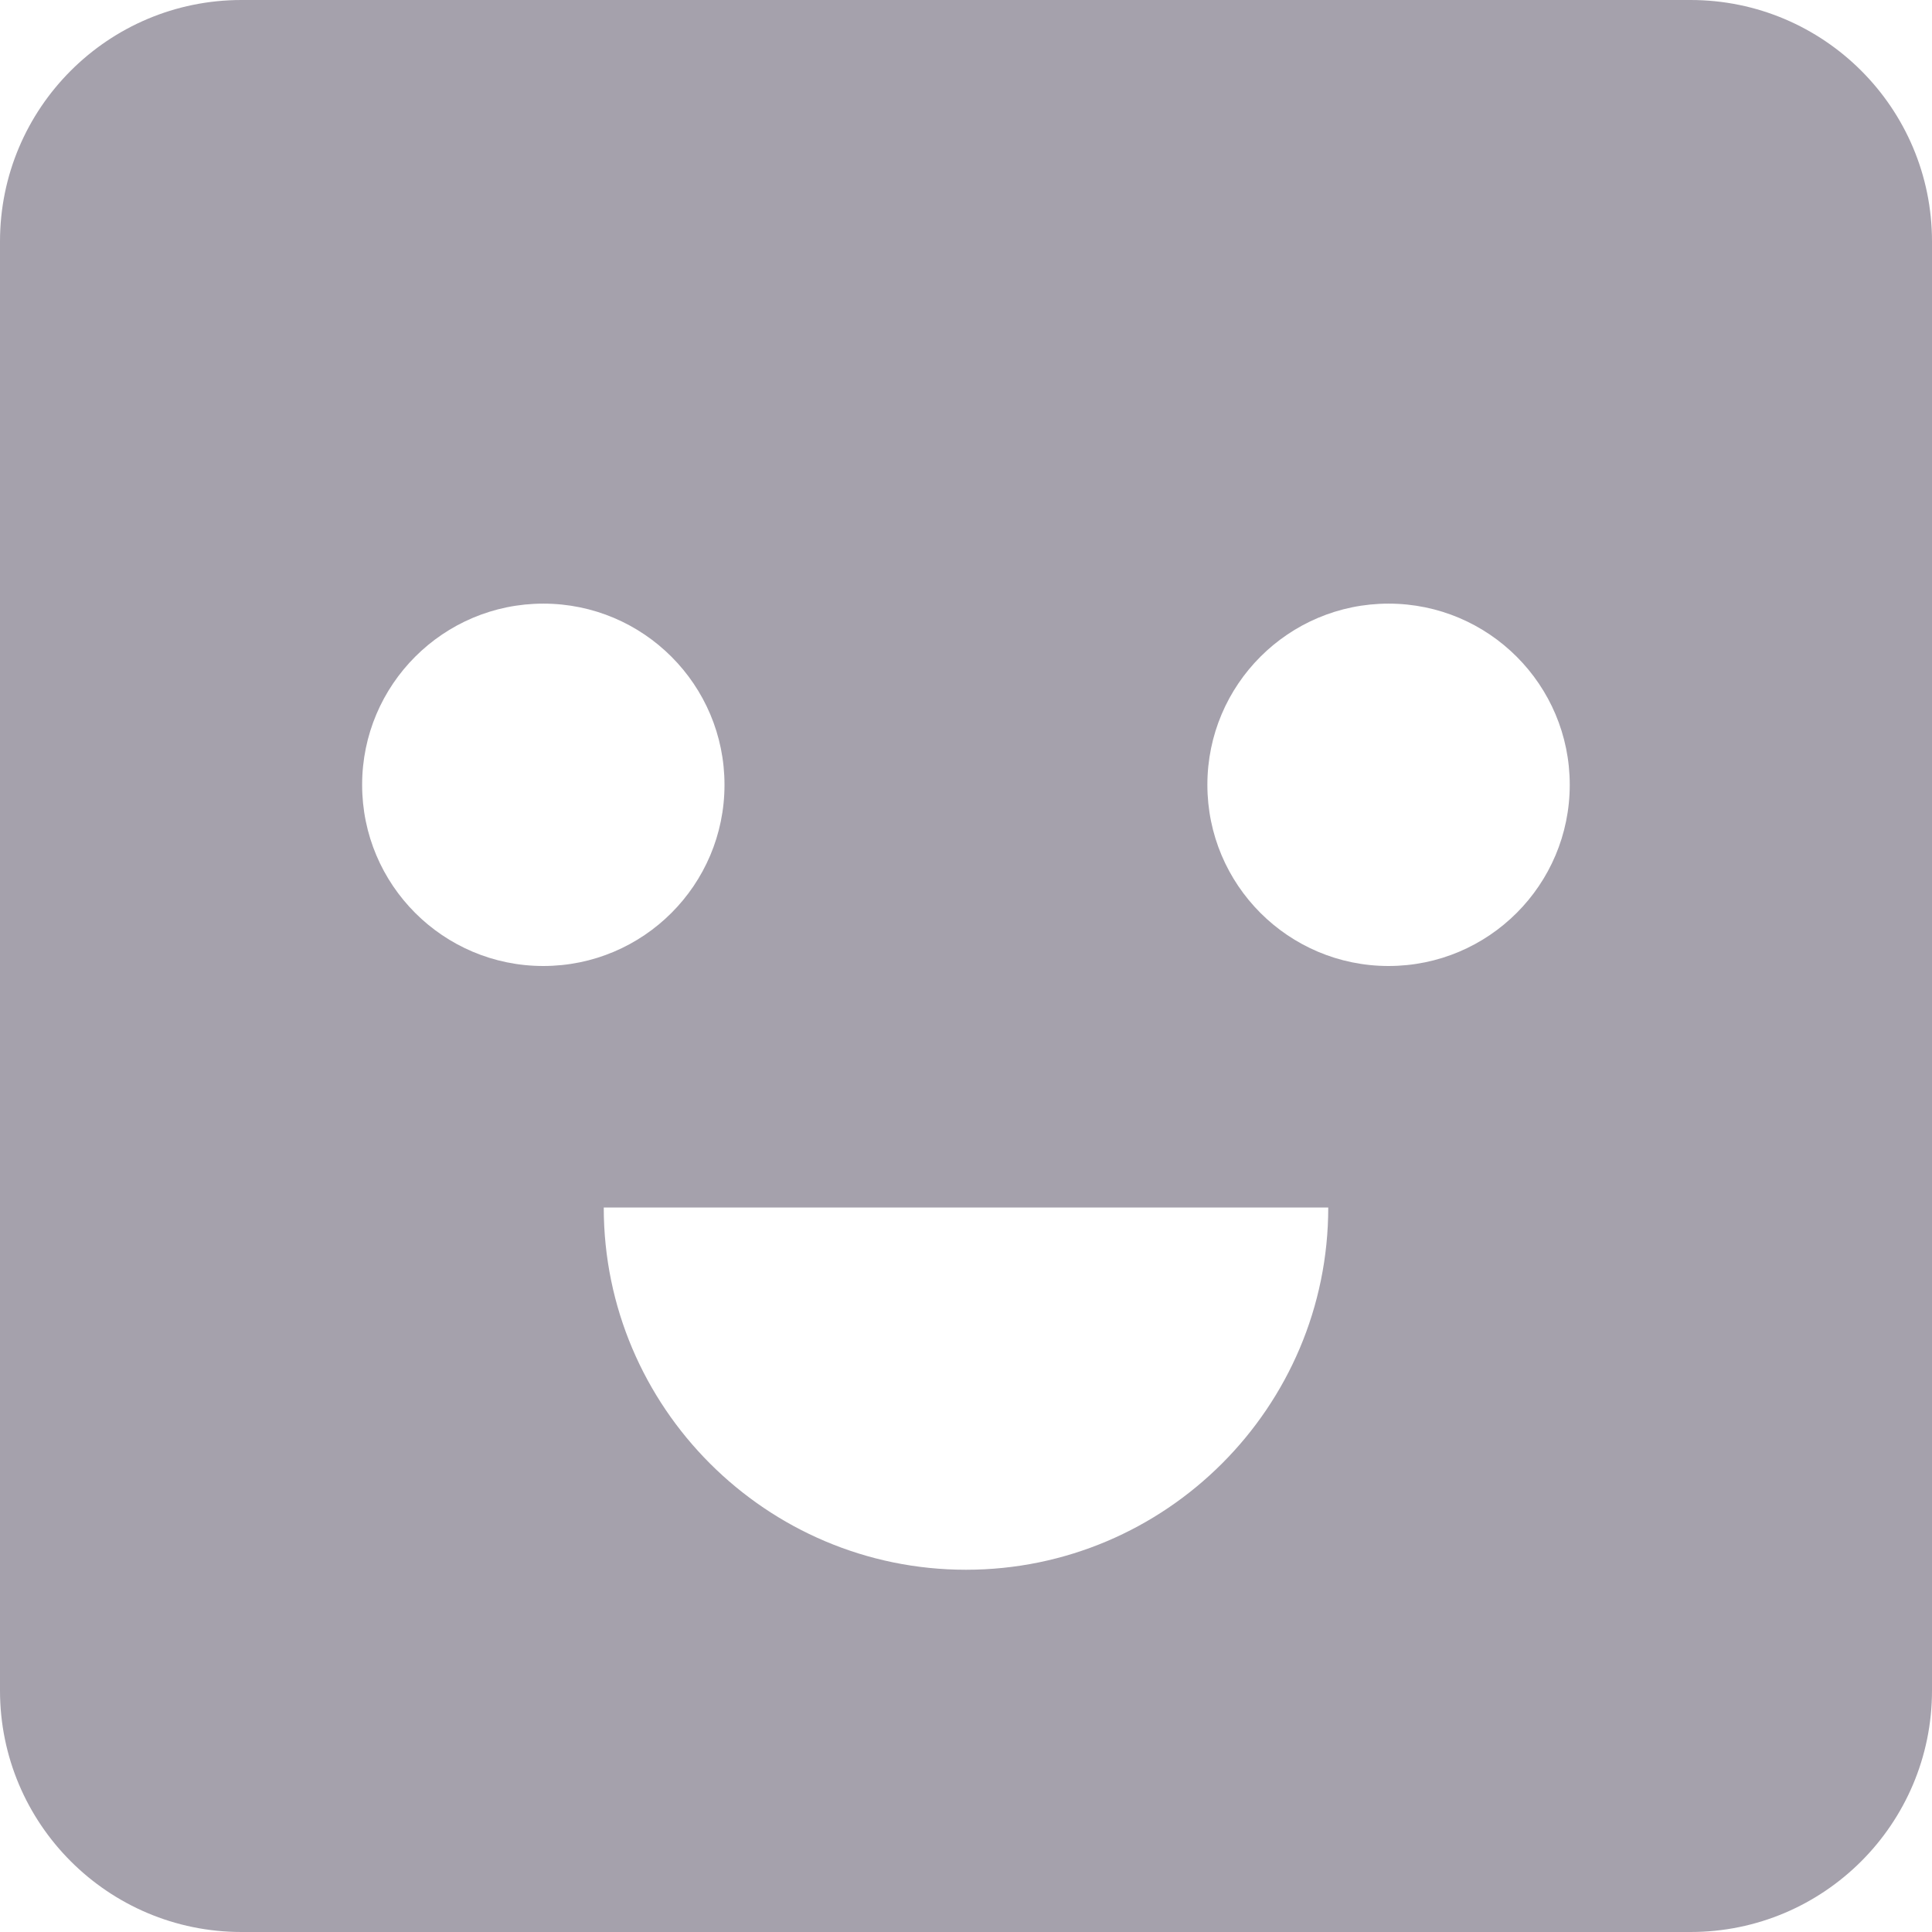
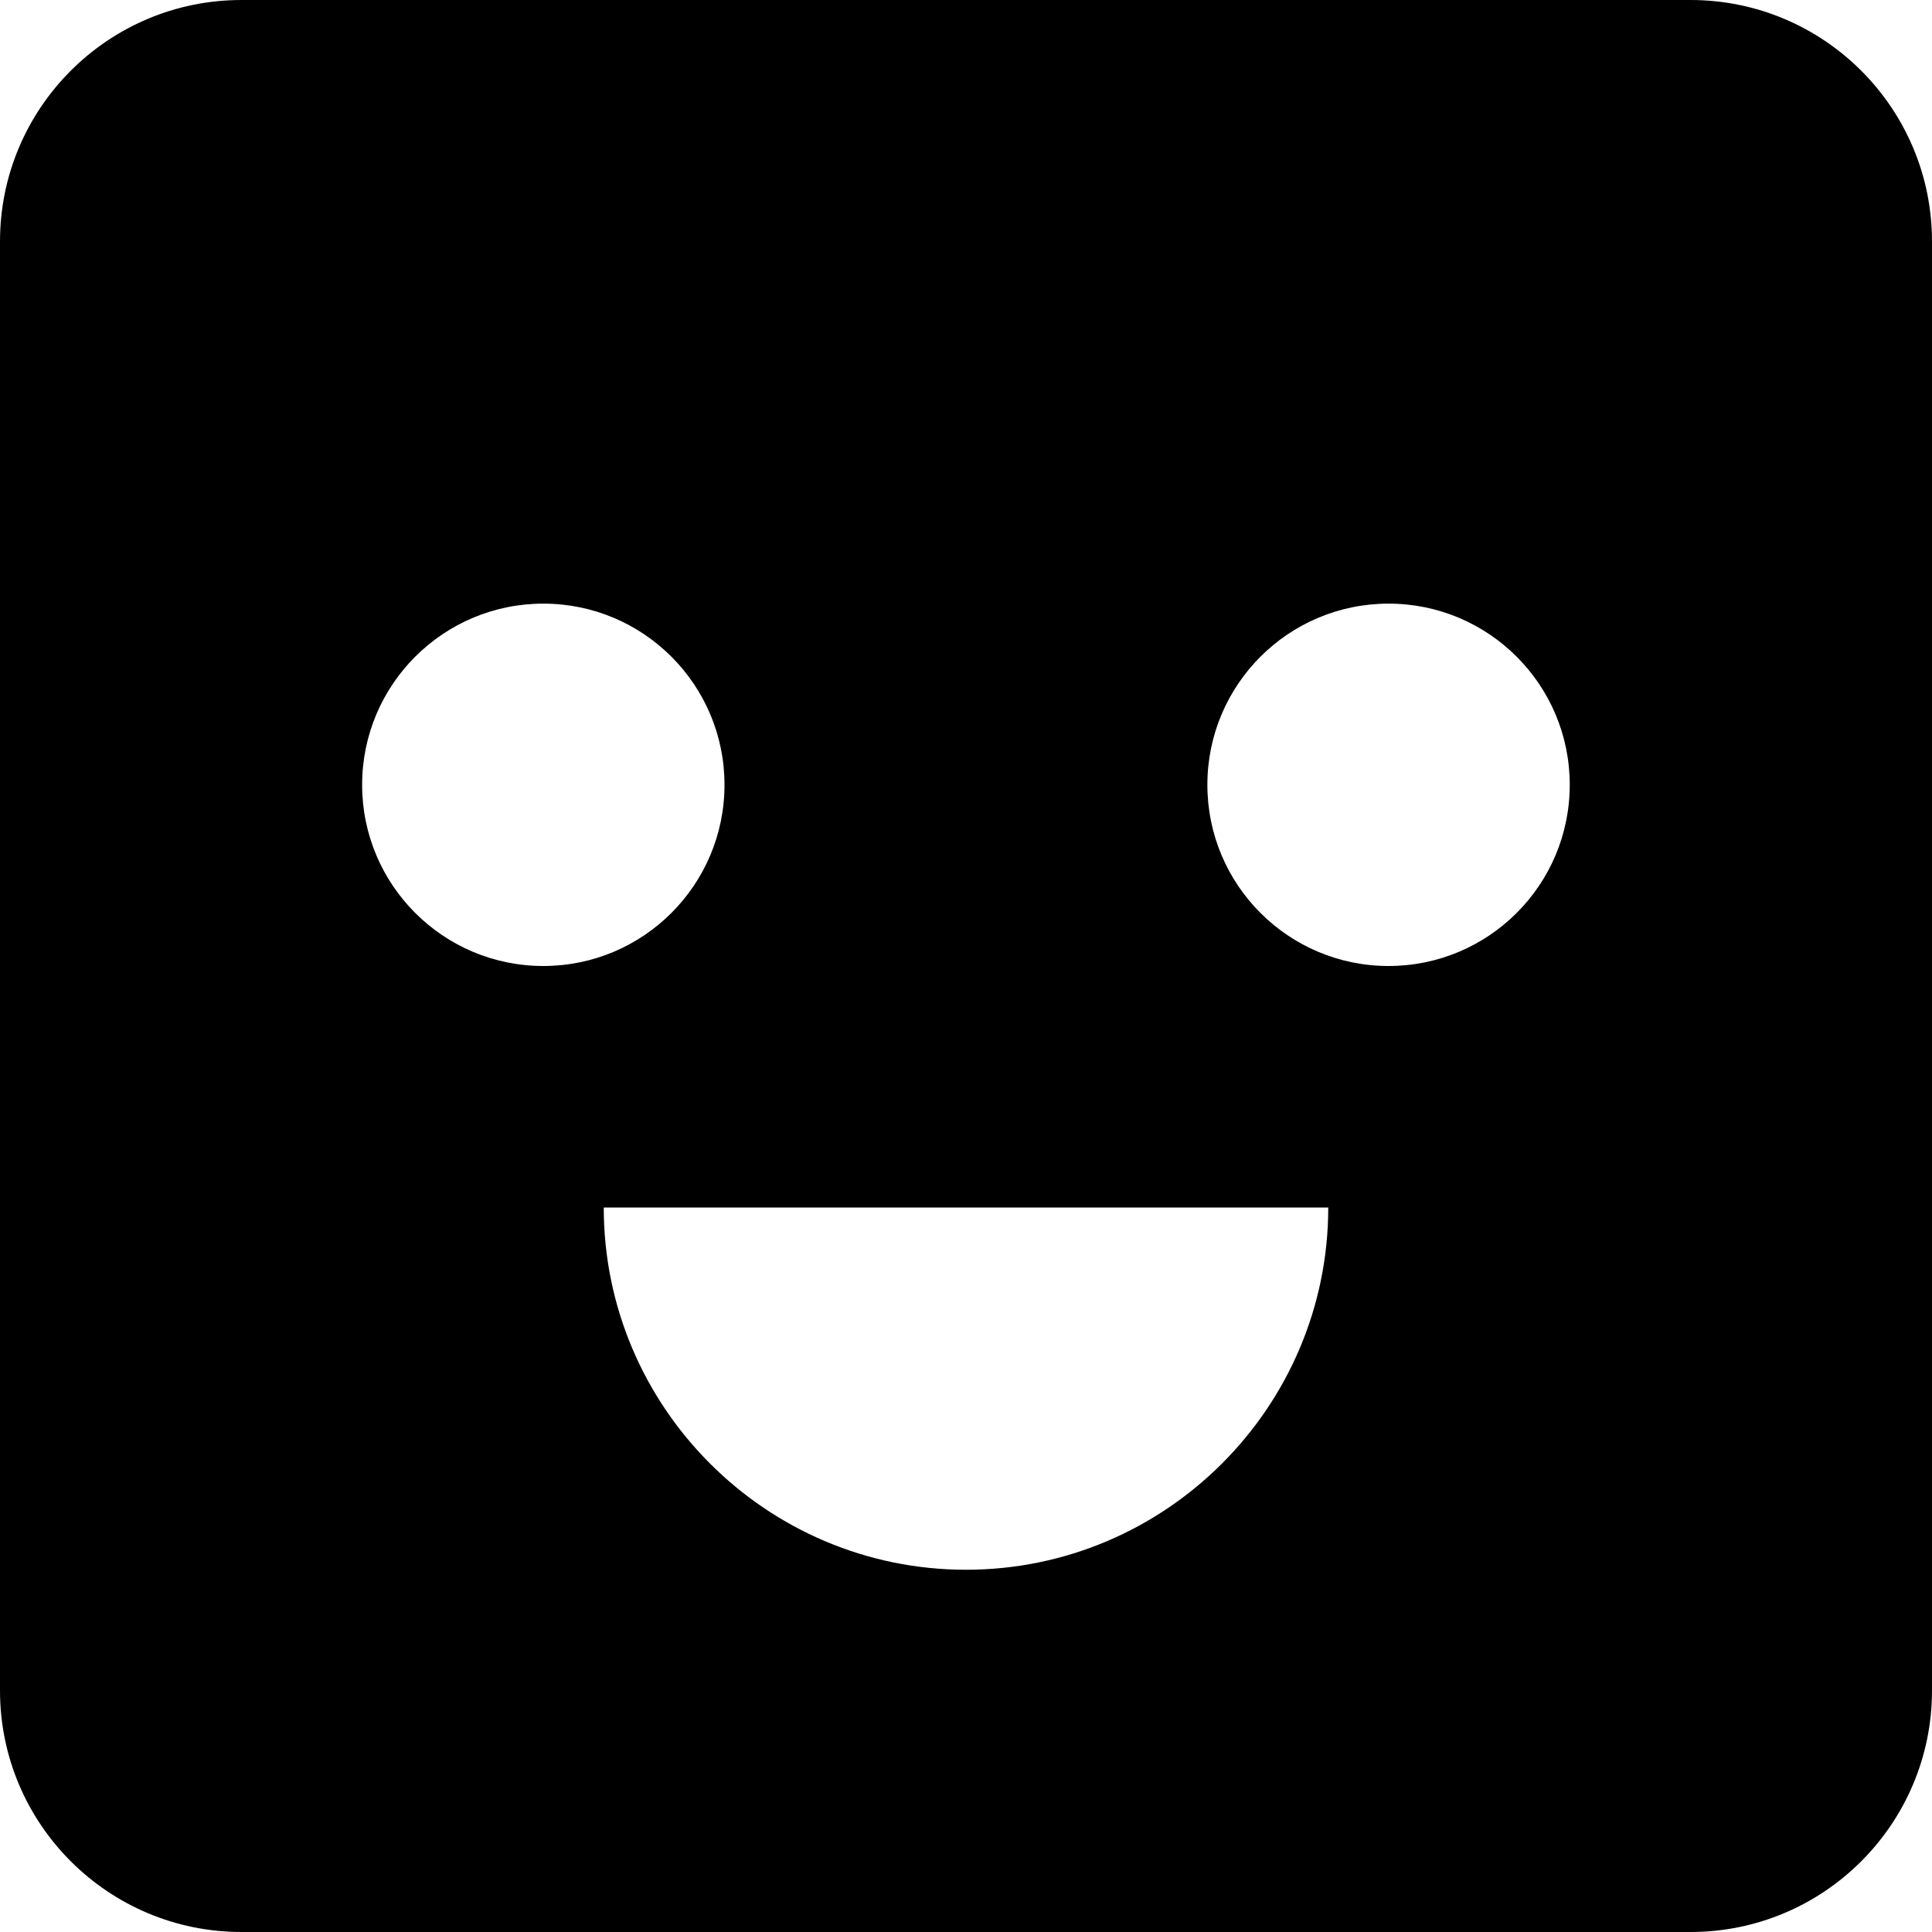
<svg xmlns="http://www.w3.org/2000/svg" width="16" height="16" viewBox="0 0 16 16">
-   <path fill="#A5A1AC" fill-rule="evenodd" d="M11 10c0 1.654-1.346 3-3 3s-3-1.346-3-3h6zm2-3.5a1.5 1.5 0 1 1-3.001-.001A1.5 1.5 0 0 1 13 6.5zm-7 0a1.5 1.5 0 1 1-3.001-.001A1.5 1.5 0 0 1 6 6.5zM14 0H2a2 2 0 0 0-2 2v12a2 2 0 0 0 2 2h12a2 2 0 0 0 2-2V2a2 2 0 0 0-2-2z" />
+   <path fill-rule="evenodd" d="M11 10c0 1.654-1.346 3-3 3s-3-1.346-3-3h6zm2-3.5a1.5 1.5 0 1 1-3.001-.001A1.5 1.5 0 0 1 13 6.5zm-7 0a1.5 1.5 0 1 1-3.001-.001A1.5 1.5 0 0 1 6 6.5zM14 0H2a2 2 0 0 0-2 2v12a2 2 0 0 0 2 2h12a2 2 0 0 0 2-2V2a2 2 0 0 0-2-2z" />
</svg>
